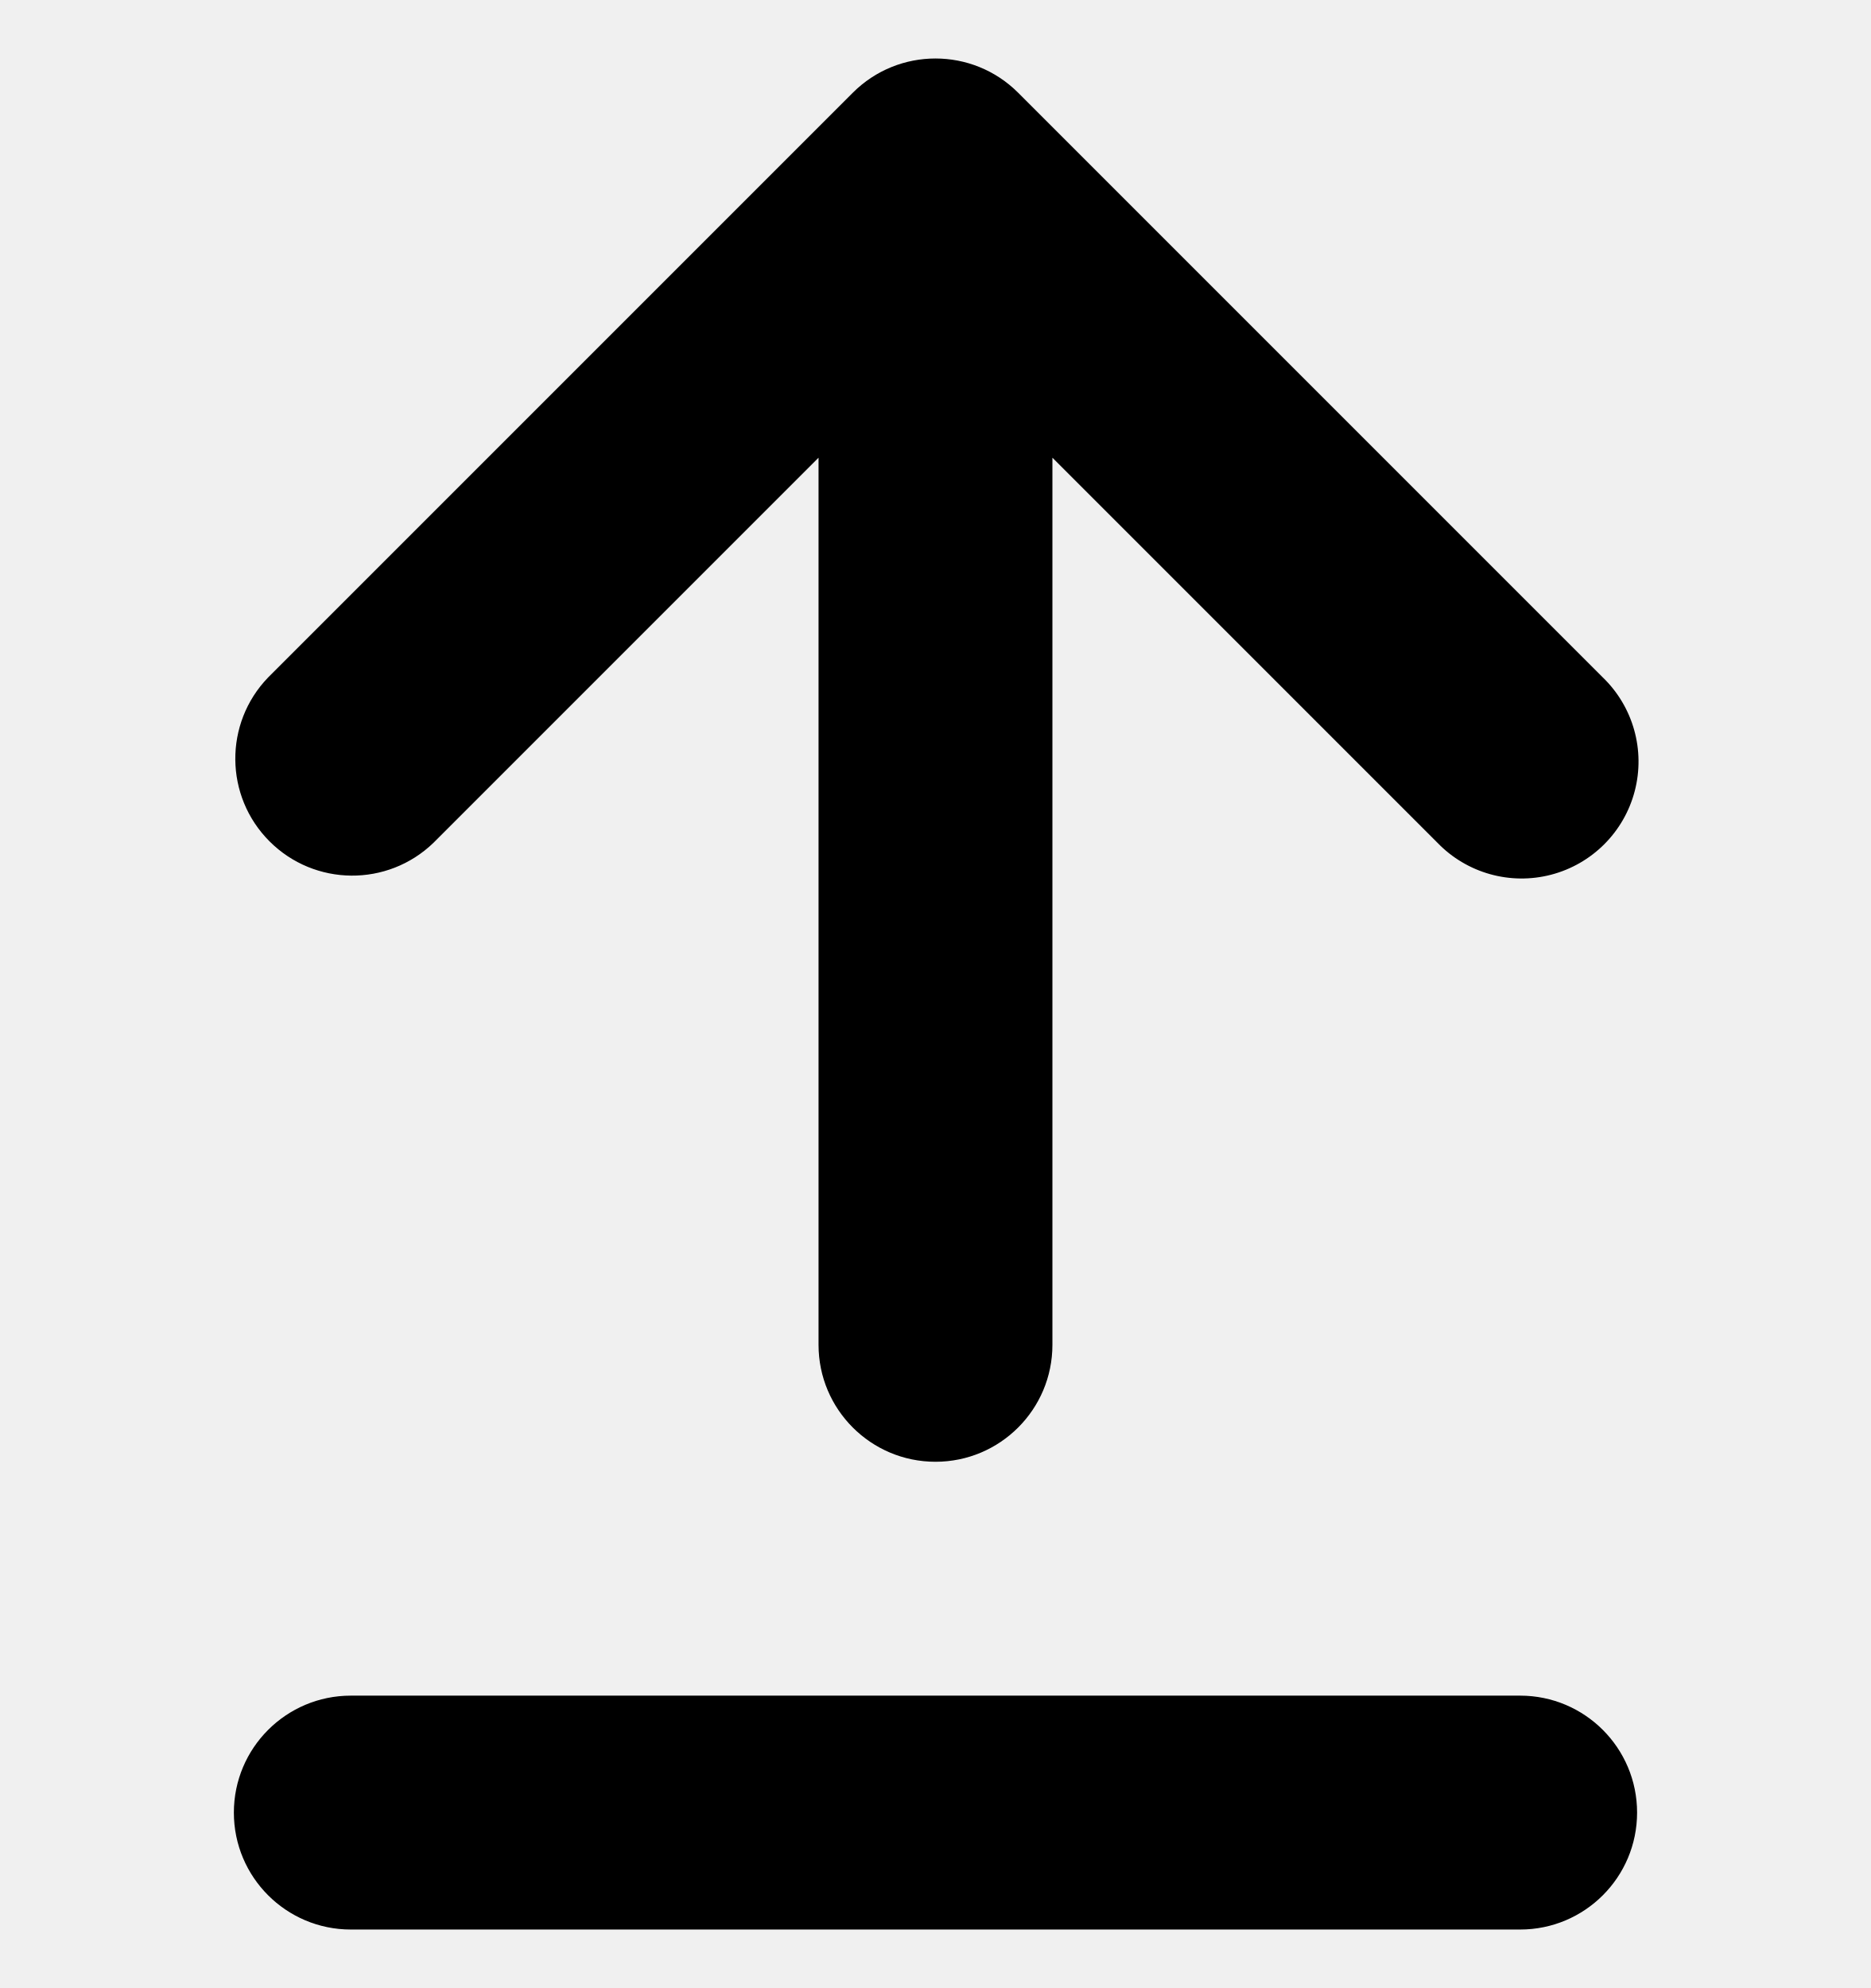
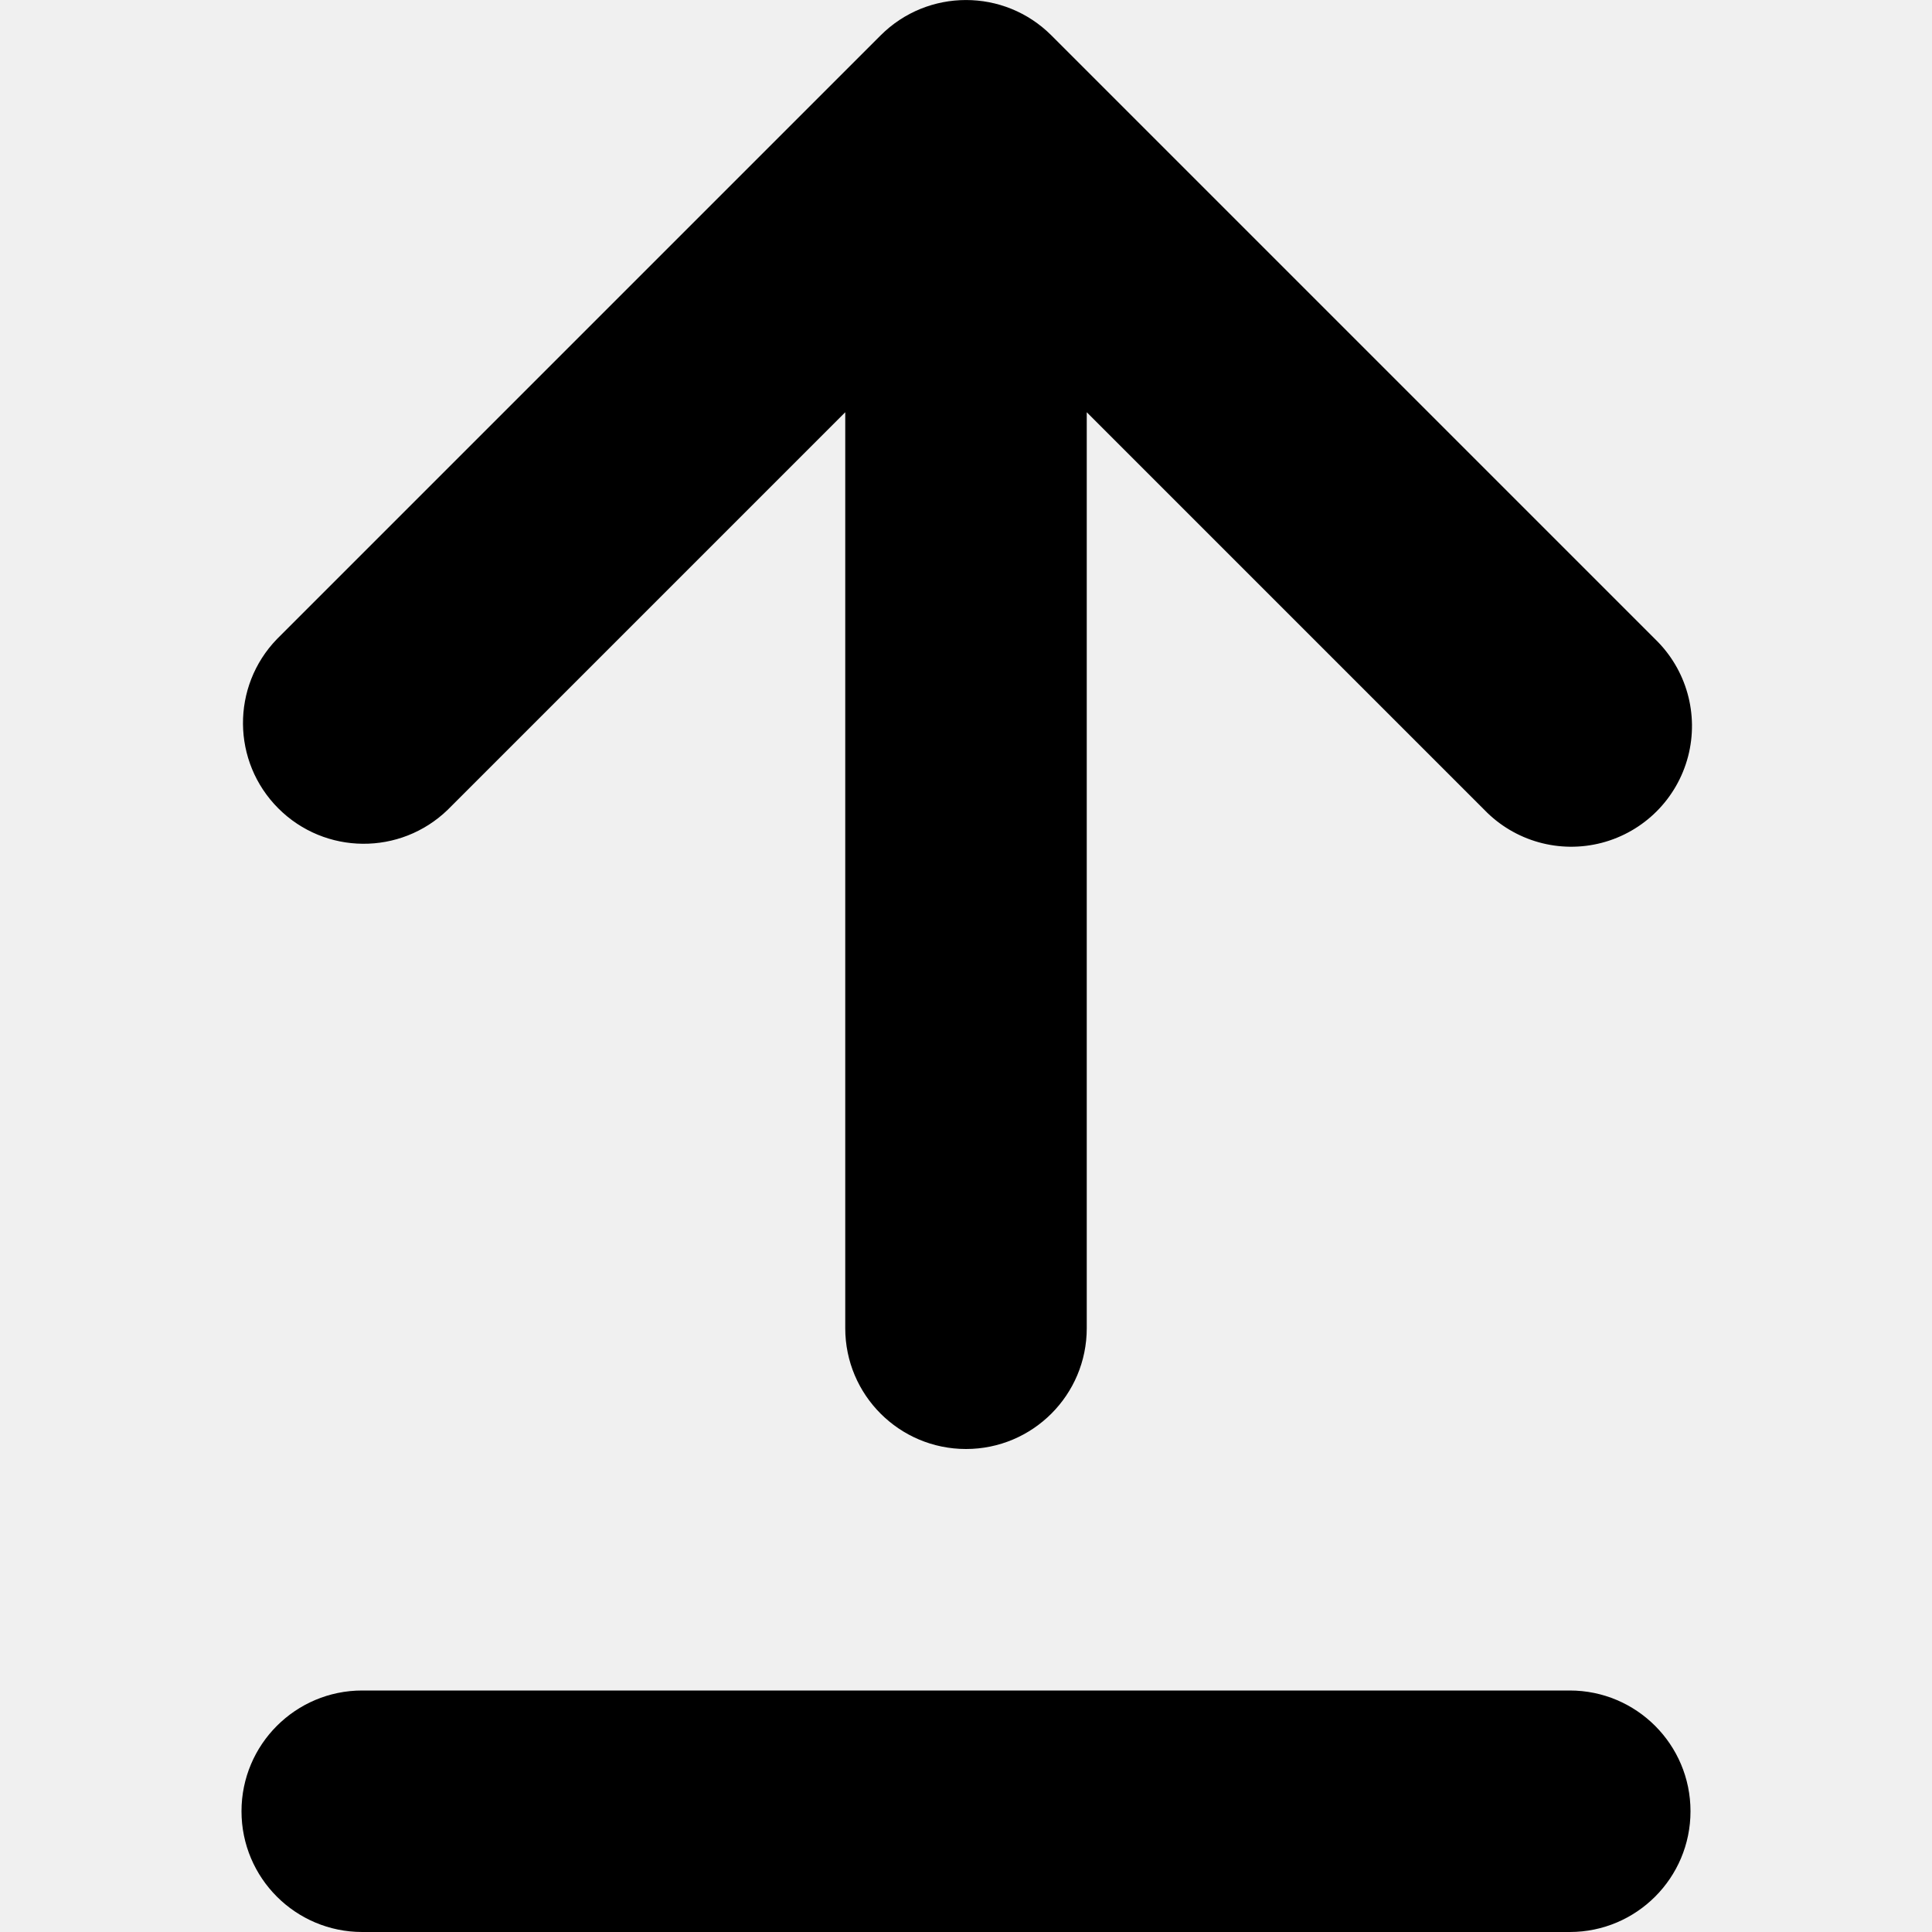
- <svg xmlns="http://www.w3.org/2000/svg" width="16" height="17" viewBox="0 0 16 17" fill="none">
-   <g clip-path="url(#upload_16_svg__a)">
-     <path d="M2.293 5.793a1 1 0 0 0 1.414 1.414L7 3.914V11.5a1 1 0 1 0 2 0V3.914l3.293 3.293a1 1 0 1 0 1.414-1.414l-5-5a1 1 0 0 0-1.414 0l-5 5Z" fill="#000" />
-     <path d="M13 14.5H3a1 1 0 1 0 0 2h10a1 1 0 1 0 0-2Z" fill="currentColor" />
-   </g>
-   <defs>
-     <clipPath id="upload_16_svg__a">
-       <path fill="#fff" transform="translate(0 .5)" d="M0 0h16v16H0z" />
-     </clipPath>
-   </defs>
+ <svg xmlns="http://www.w3.org/2000/svg" width="16" height="16" viewBox="0 0 16 16" fill="none">
+   <path d="M2.293 5.293a1 1 0 0 0 1.414 1.414L7 3.414V11a1 1 0 1 0 2 0V3.414l3.293 3.293a1 1 0 1 0 1.414-1.414l-5-5a1 1 0 0 0-1.414 0l-5 5ZM13 14H3a1 1 0 1 0 0 2h10a1 1 0 1 0 0-2Z" fill="currentColor" />
</svg>
